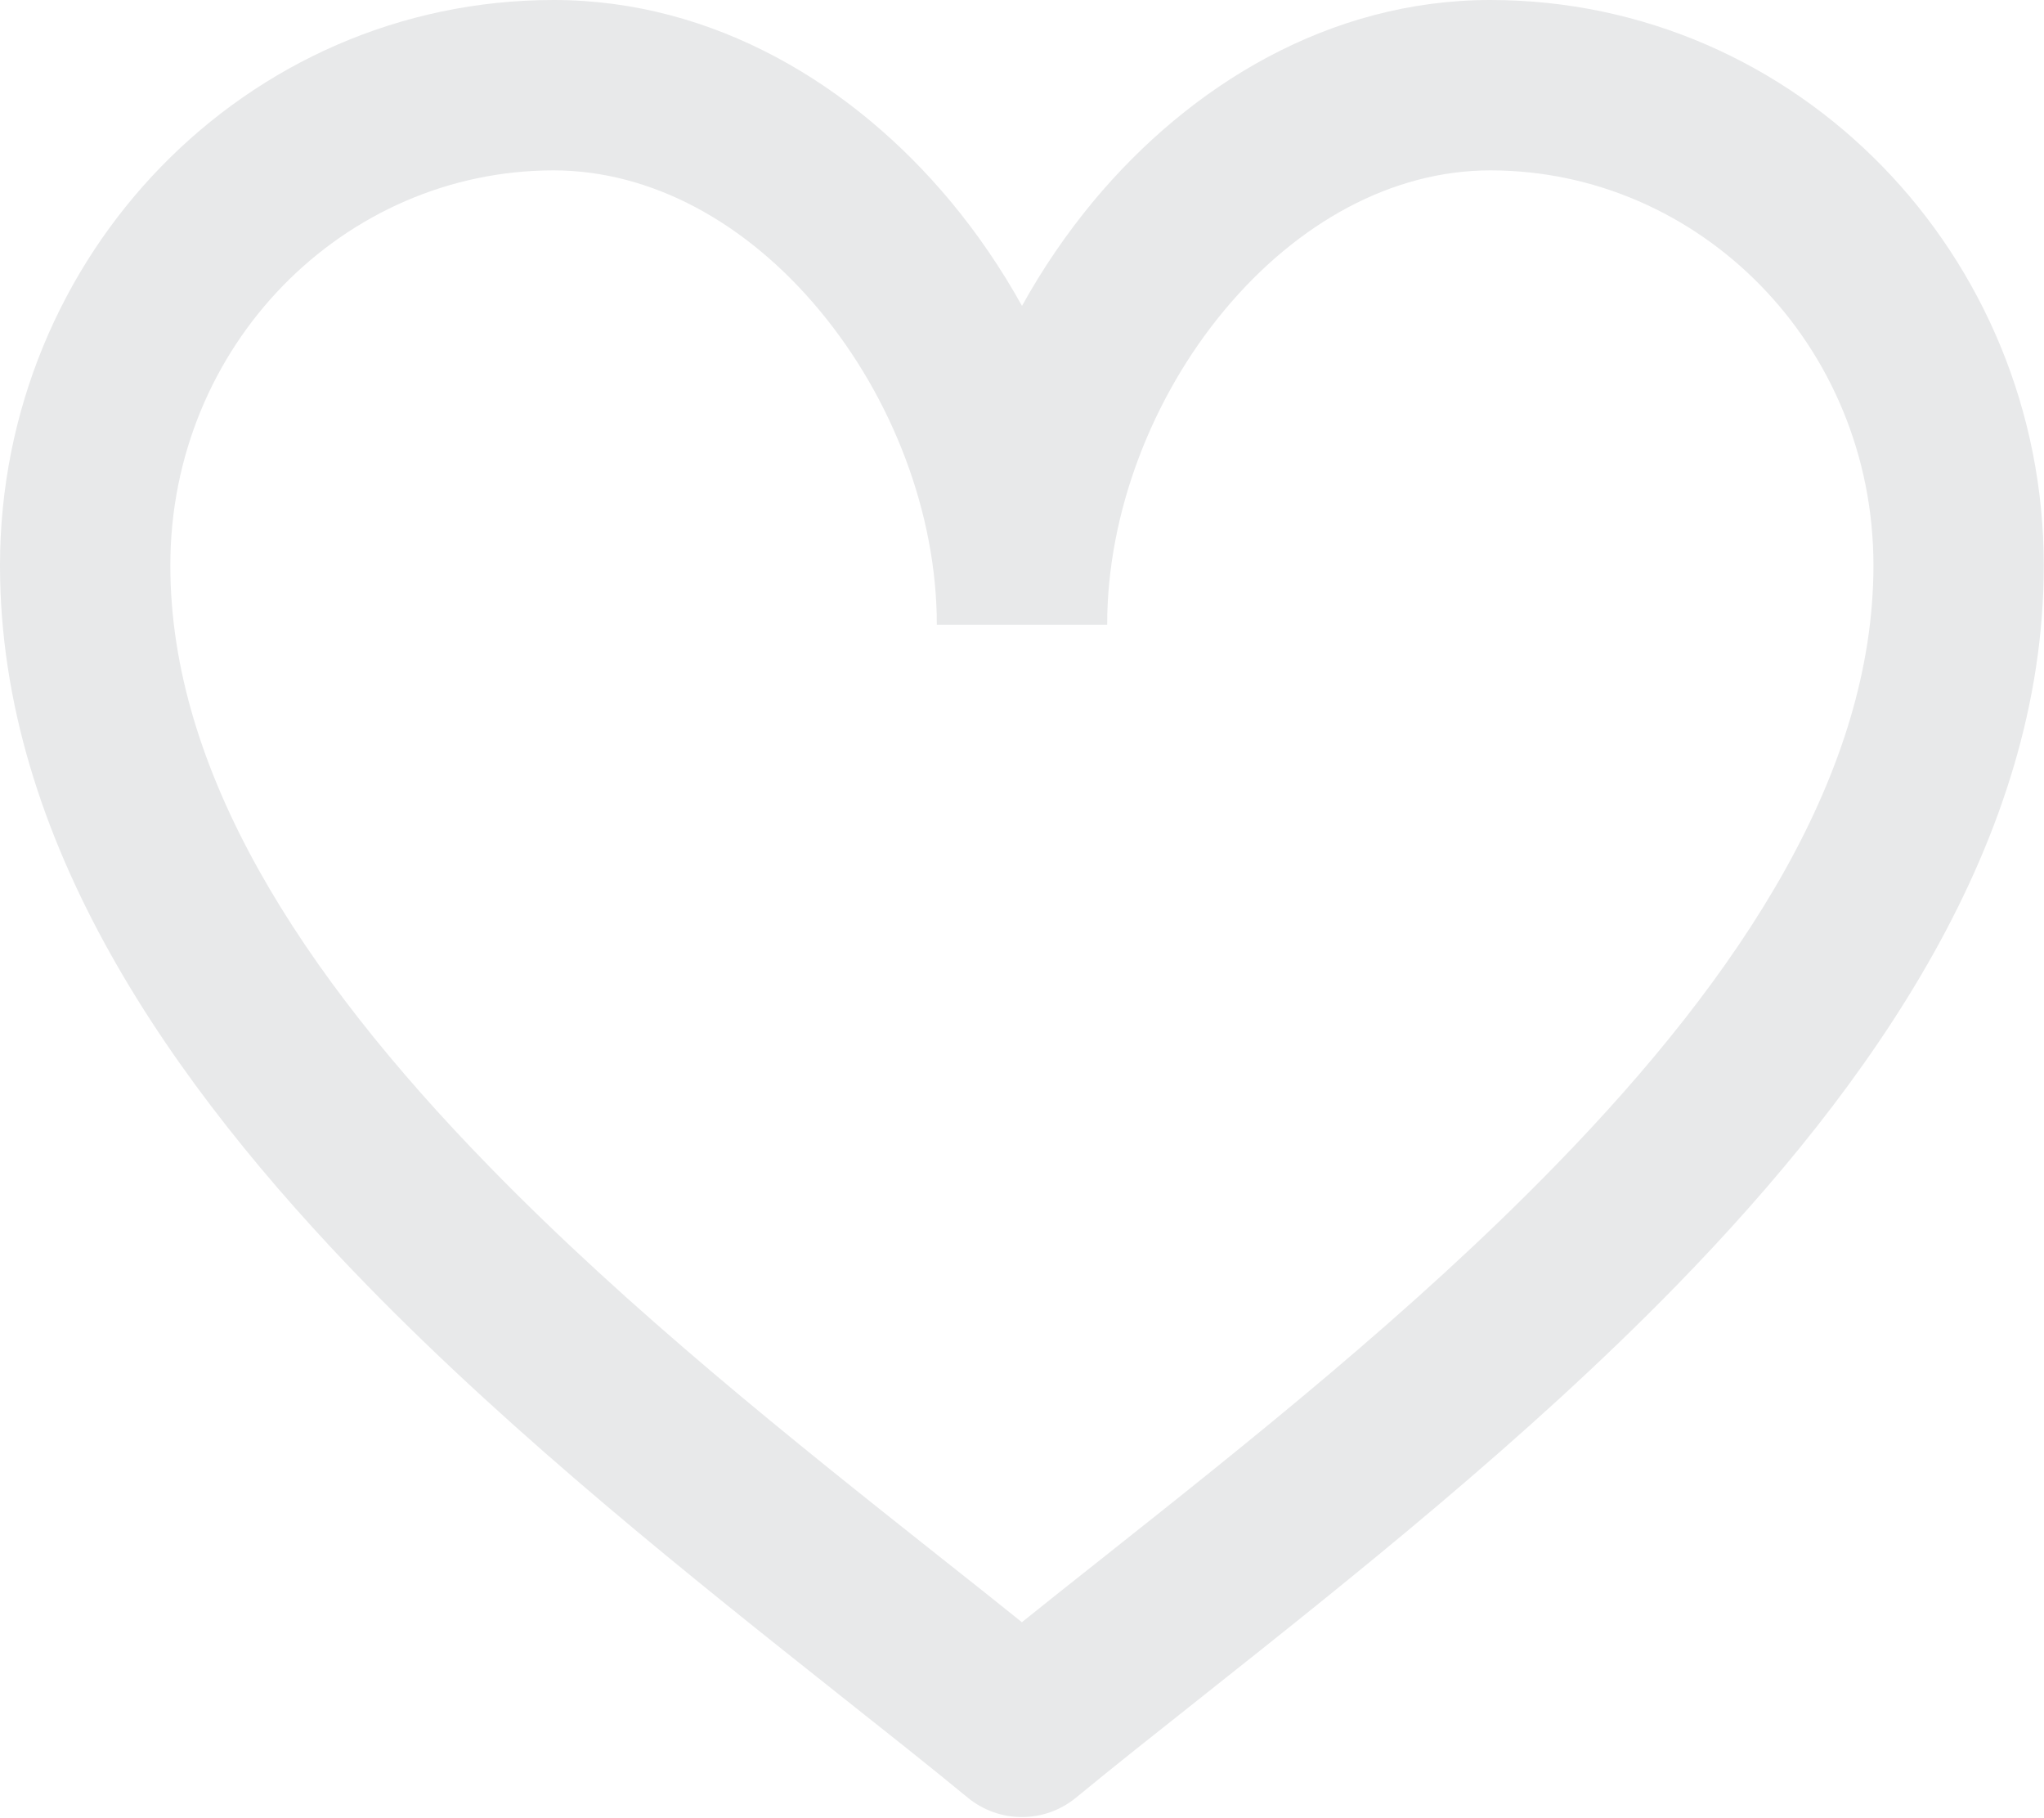
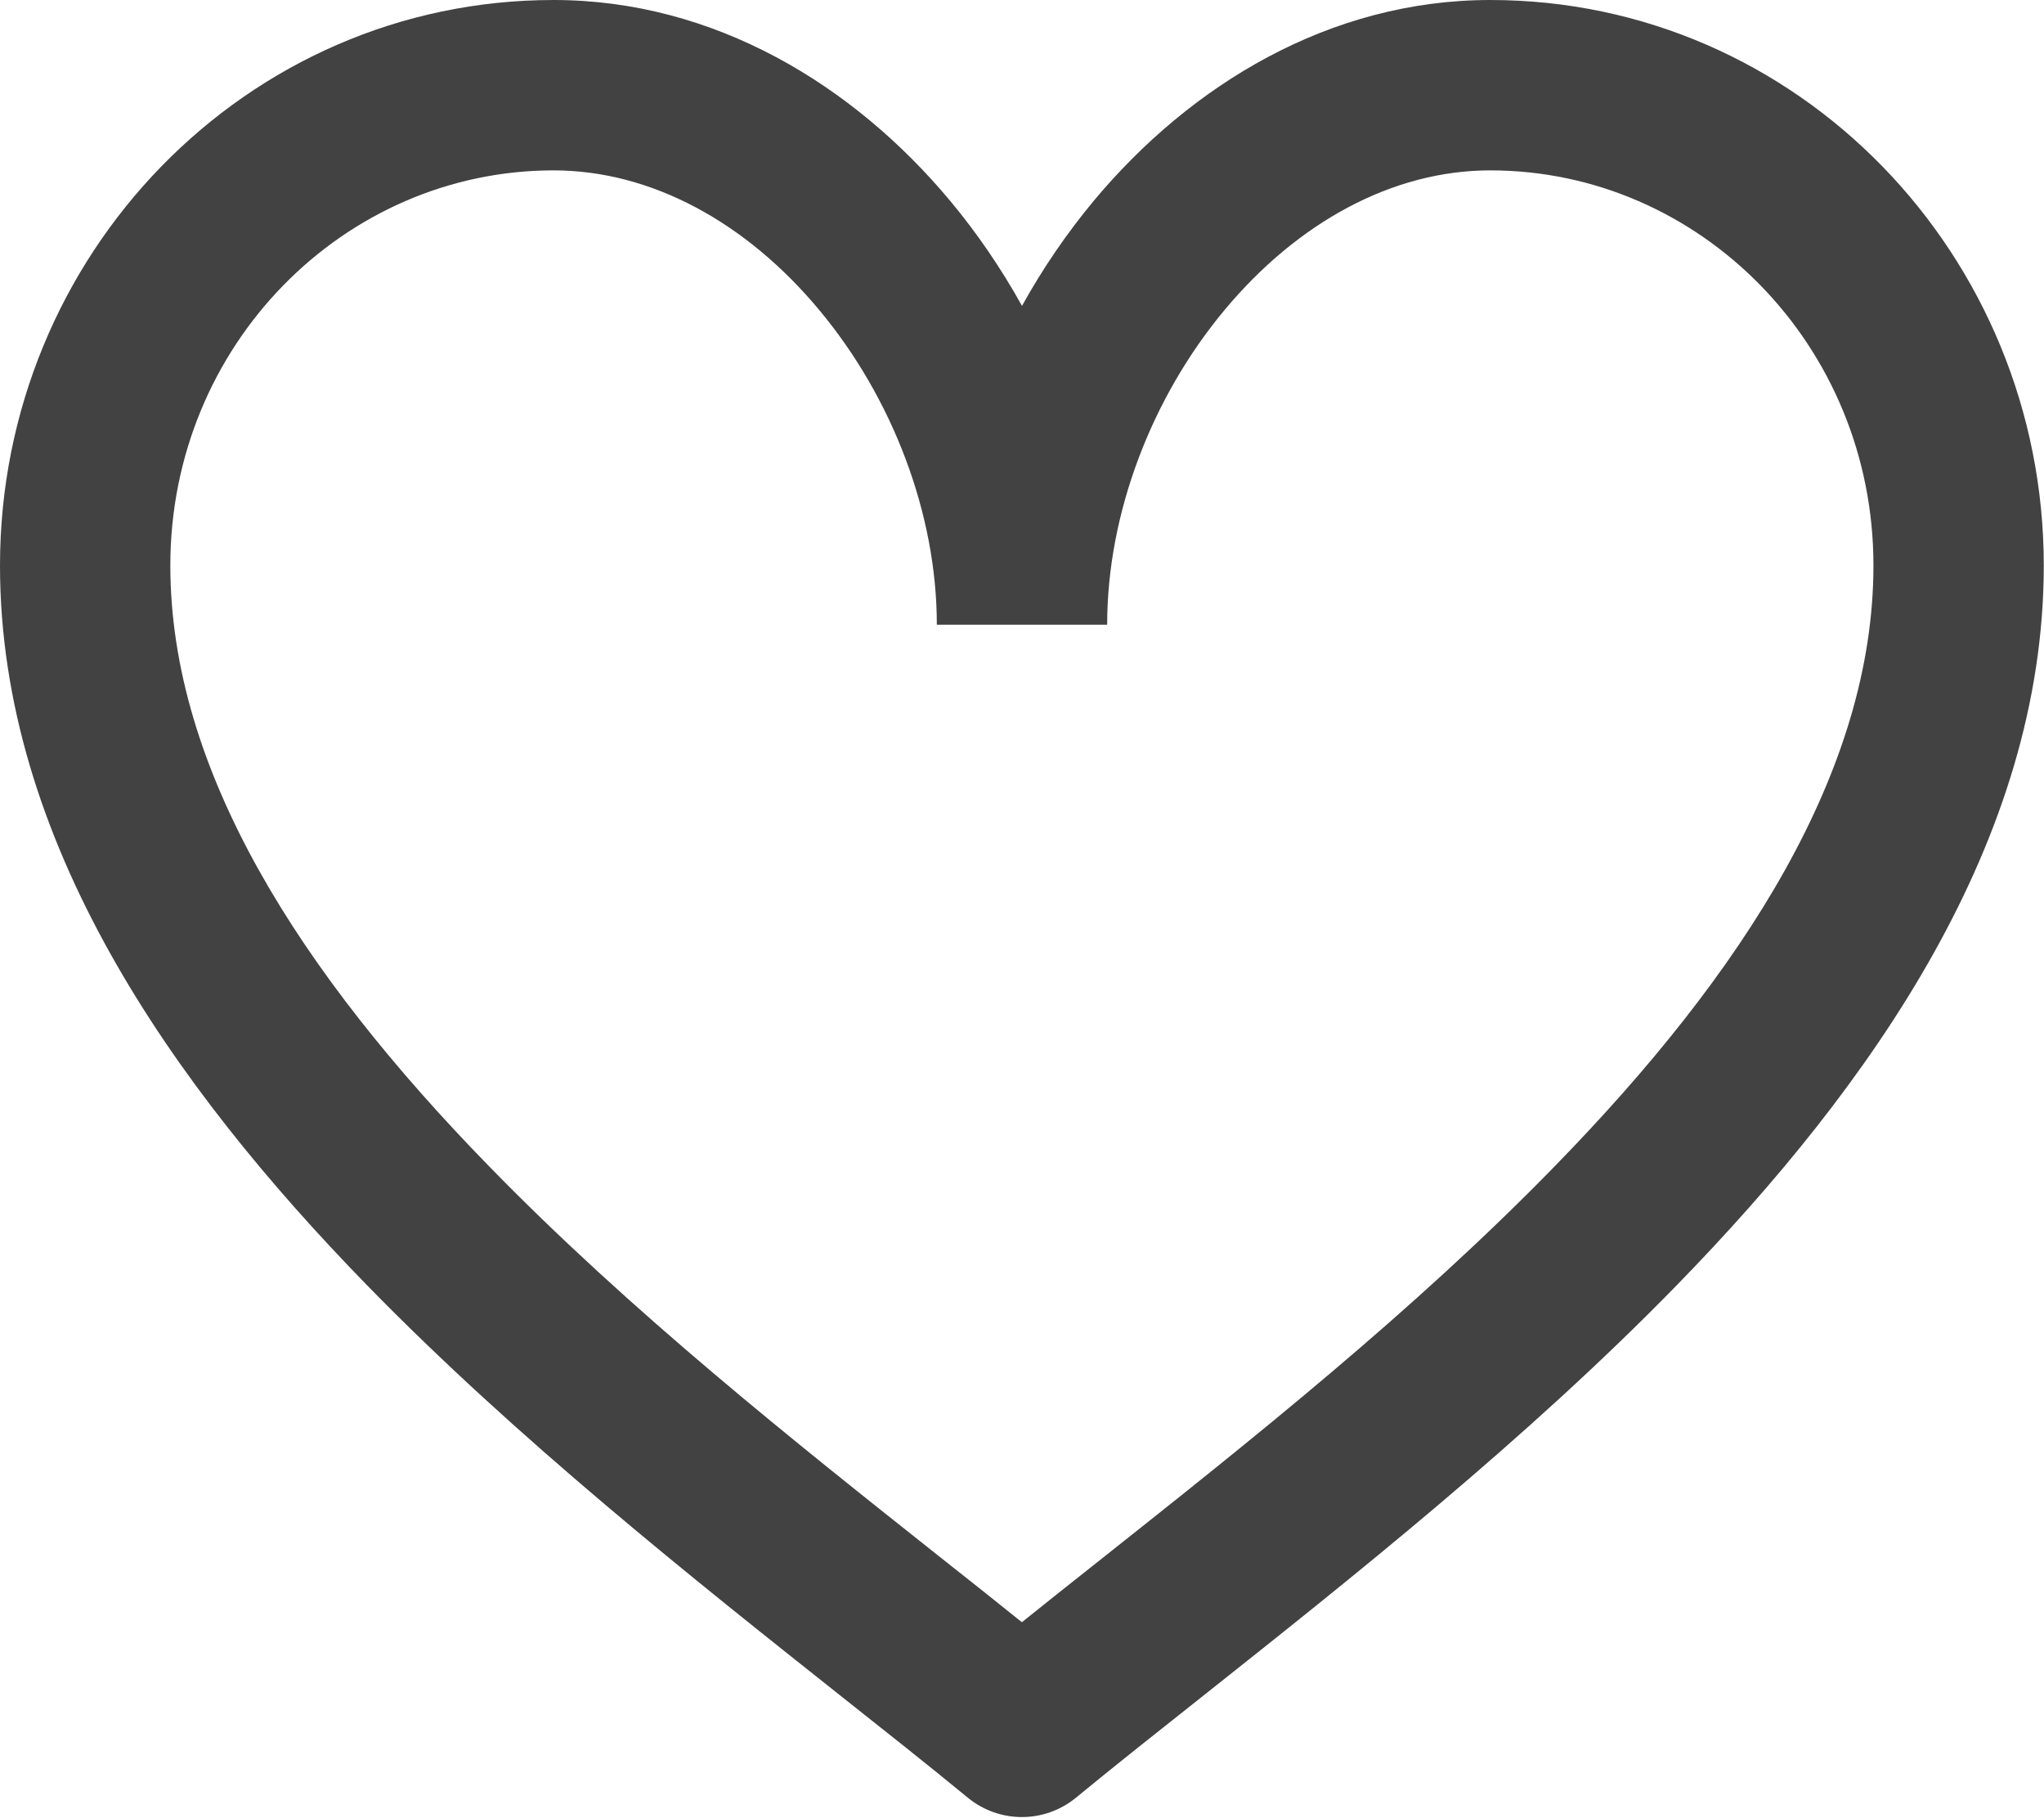
<svg xmlns="http://www.w3.org/2000/svg" width="18" height="16" viewBox="0 0 18 16" fill="none">
-   <path fill-rule="evenodd" clip-rule="evenodd" d="M0 4.978C0 2.247 2.165 0 4.875 0C6.29 0 7.517 0.749 8.368 1.769C8.605 2.053 8.817 2.364 9 2.693C9.182 2.364 9.395 2.053 9.631 1.769C10.482 0.749 11.708 0 13.124 0C15.833 0 17.998 2.247 17.998 4.978C17.998 7.401 16.489 9.548 14.765 11.316C13.444 12.671 11.891 13.902 10.595 14.93C10.192 15.249 9.813 15.549 9.475 15.827C9.198 16.054 8.8 16.054 8.523 15.827C8.185 15.549 7.806 15.249 7.403 14.93C6.107 13.902 4.555 12.671 3.233 11.316C1.509 9.548 0 7.401 0 4.978ZM9.75 5.5H8.25C8.25 4.521 7.858 3.501 7.215 2.73C6.573 1.959 5.737 1.5 4.875 1.5C3.028 1.5 1.5 3.04 1.5 4.978C1.5 6.784 2.643 8.563 4.307 10.268C5.554 11.548 6.995 12.691 8.279 13.709C8.526 13.904 8.767 14.095 8.999 14.282C9.232 14.095 9.472 13.904 9.719 13.709C11.003 12.691 12.444 11.548 13.691 10.268C15.355 8.563 16.498 6.784 16.498 4.978C16.498 3.04 14.97 1.5 13.124 1.5C12.261 1.5 11.426 1.959 10.784 2.729C10.141 3.5 9.75 4.521 9.75 5.5Z" fill="#E8E9EA" />
+   <path fill-rule="evenodd" clip-rule="evenodd" d="M0 4.978C0 2.247 2.165 0 4.875 0C6.29 0 7.517 0.749 8.368 1.769C8.605 2.053 8.817 2.364 9 2.693C9.182 2.364 9.395 2.053 9.631 1.769C10.482 0.749 11.708 0 13.124 0C15.833 0 17.998 2.247 17.998 4.978C17.998 7.401 16.489 9.548 14.765 11.316C13.444 12.671 11.891 13.902 10.595 14.93C10.192 15.249 9.813 15.549 9.475 15.827C9.198 16.054 8.8 16.054 8.523 15.827C8.185 15.549 7.806 15.249 7.403 14.93C6.107 13.902 4.555 12.671 3.233 11.316C1.509 9.548 0 7.401 0 4.978ZM9.75 5.5H8.25C8.25 4.521 7.858 3.501 7.215 2.73C6.573 1.959 5.737 1.5 4.875 1.5C3.028 1.5 1.5 3.04 1.5 4.978C1.5 6.784 2.643 8.563 4.307 10.268C5.554 11.548 6.995 12.691 8.279 13.709C8.526 13.904 8.767 14.095 8.999 14.282C9.232 14.095 9.472 13.904 9.719 13.709C11.003 12.691 12.444 11.548 13.691 10.268C15.355 8.563 16.498 6.784 16.498 4.978C16.498 3.04 14.97 1.5 13.124 1.5C12.261 1.5 11.426 1.959 10.784 2.729C10.141 3.5 9.75 4.521 9.75 5.5Z" fill="#424242" />
</svg>
